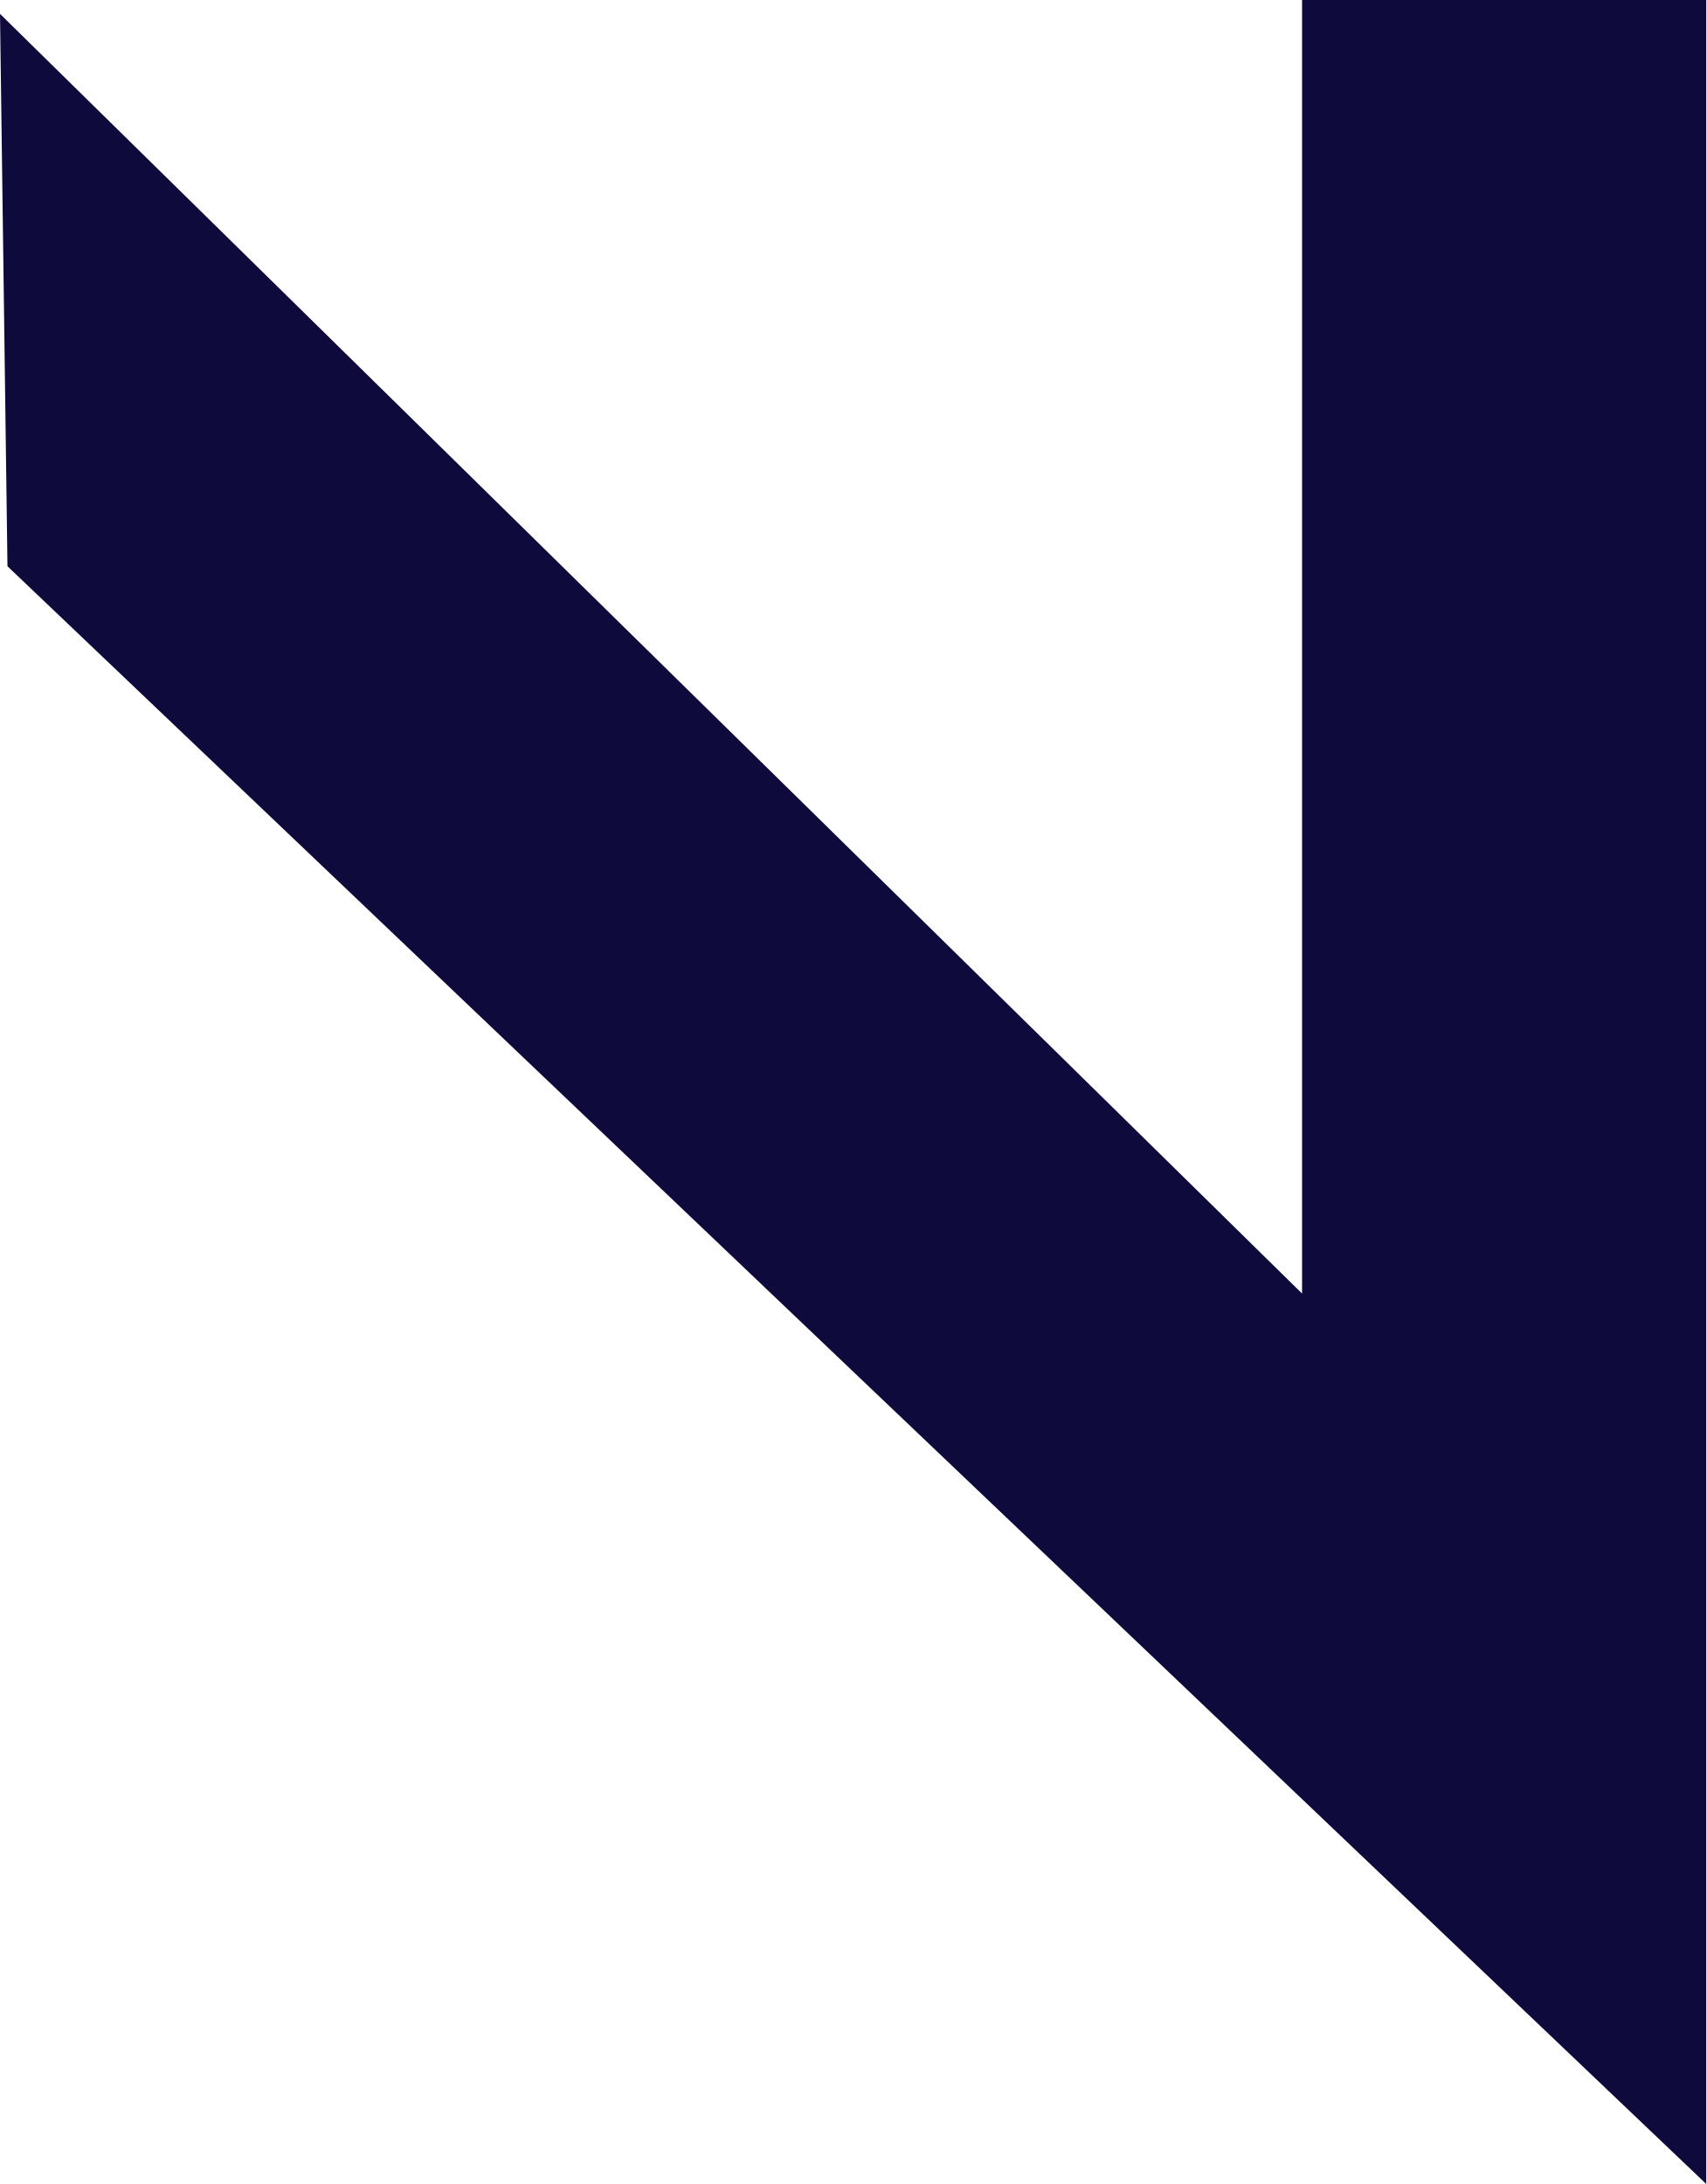
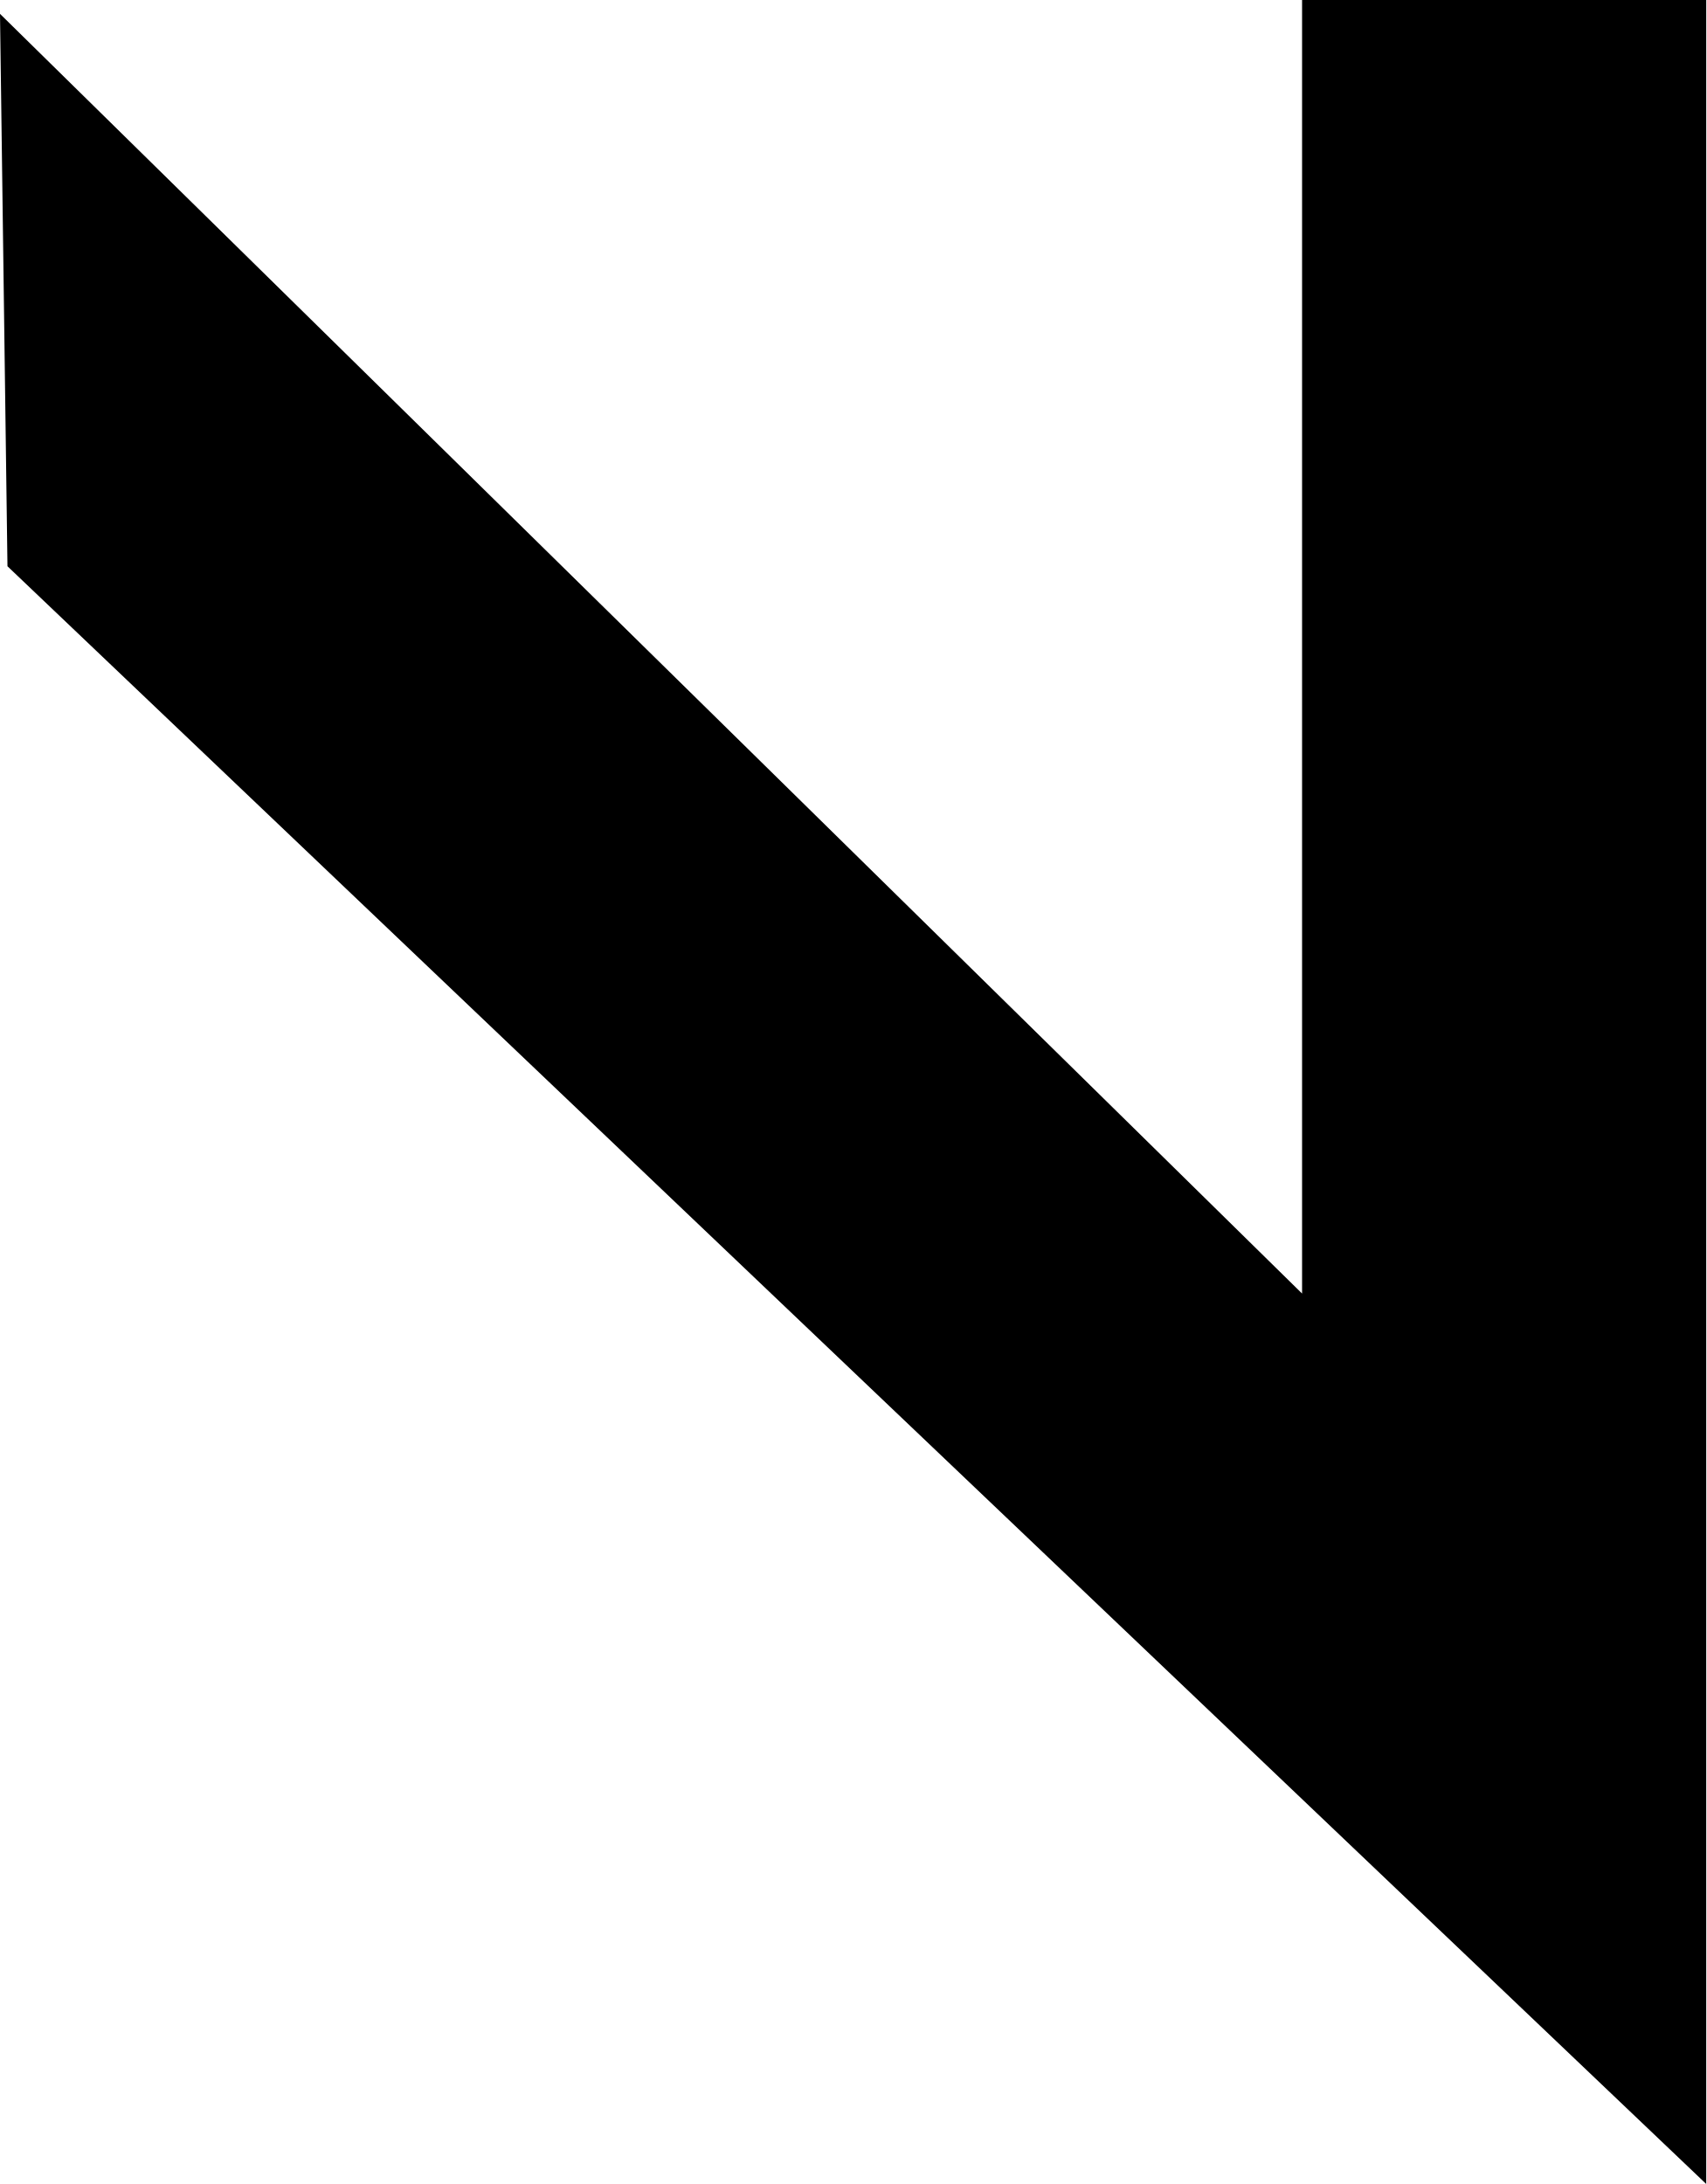
<svg xmlns="http://www.w3.org/2000/svg" viewBox="0 0 16 20.48">
  <defs>
-     <style>.cls-1{fill:#0f0a3c;}</style>
+     <style>.cls-1{fill:#000000;}</style>
  </defs>
  <g id="Layer_2" data-name="Layer 2">
    <g id="Layer_1-2" data-name="Layer 1">
      <polygon class="cls-1" points="16 0 16 20.48 0.07 5.31 0 0.13 12.21 12.13 12.21 0 16 0" />
    </g>
  </g>
</svg>
